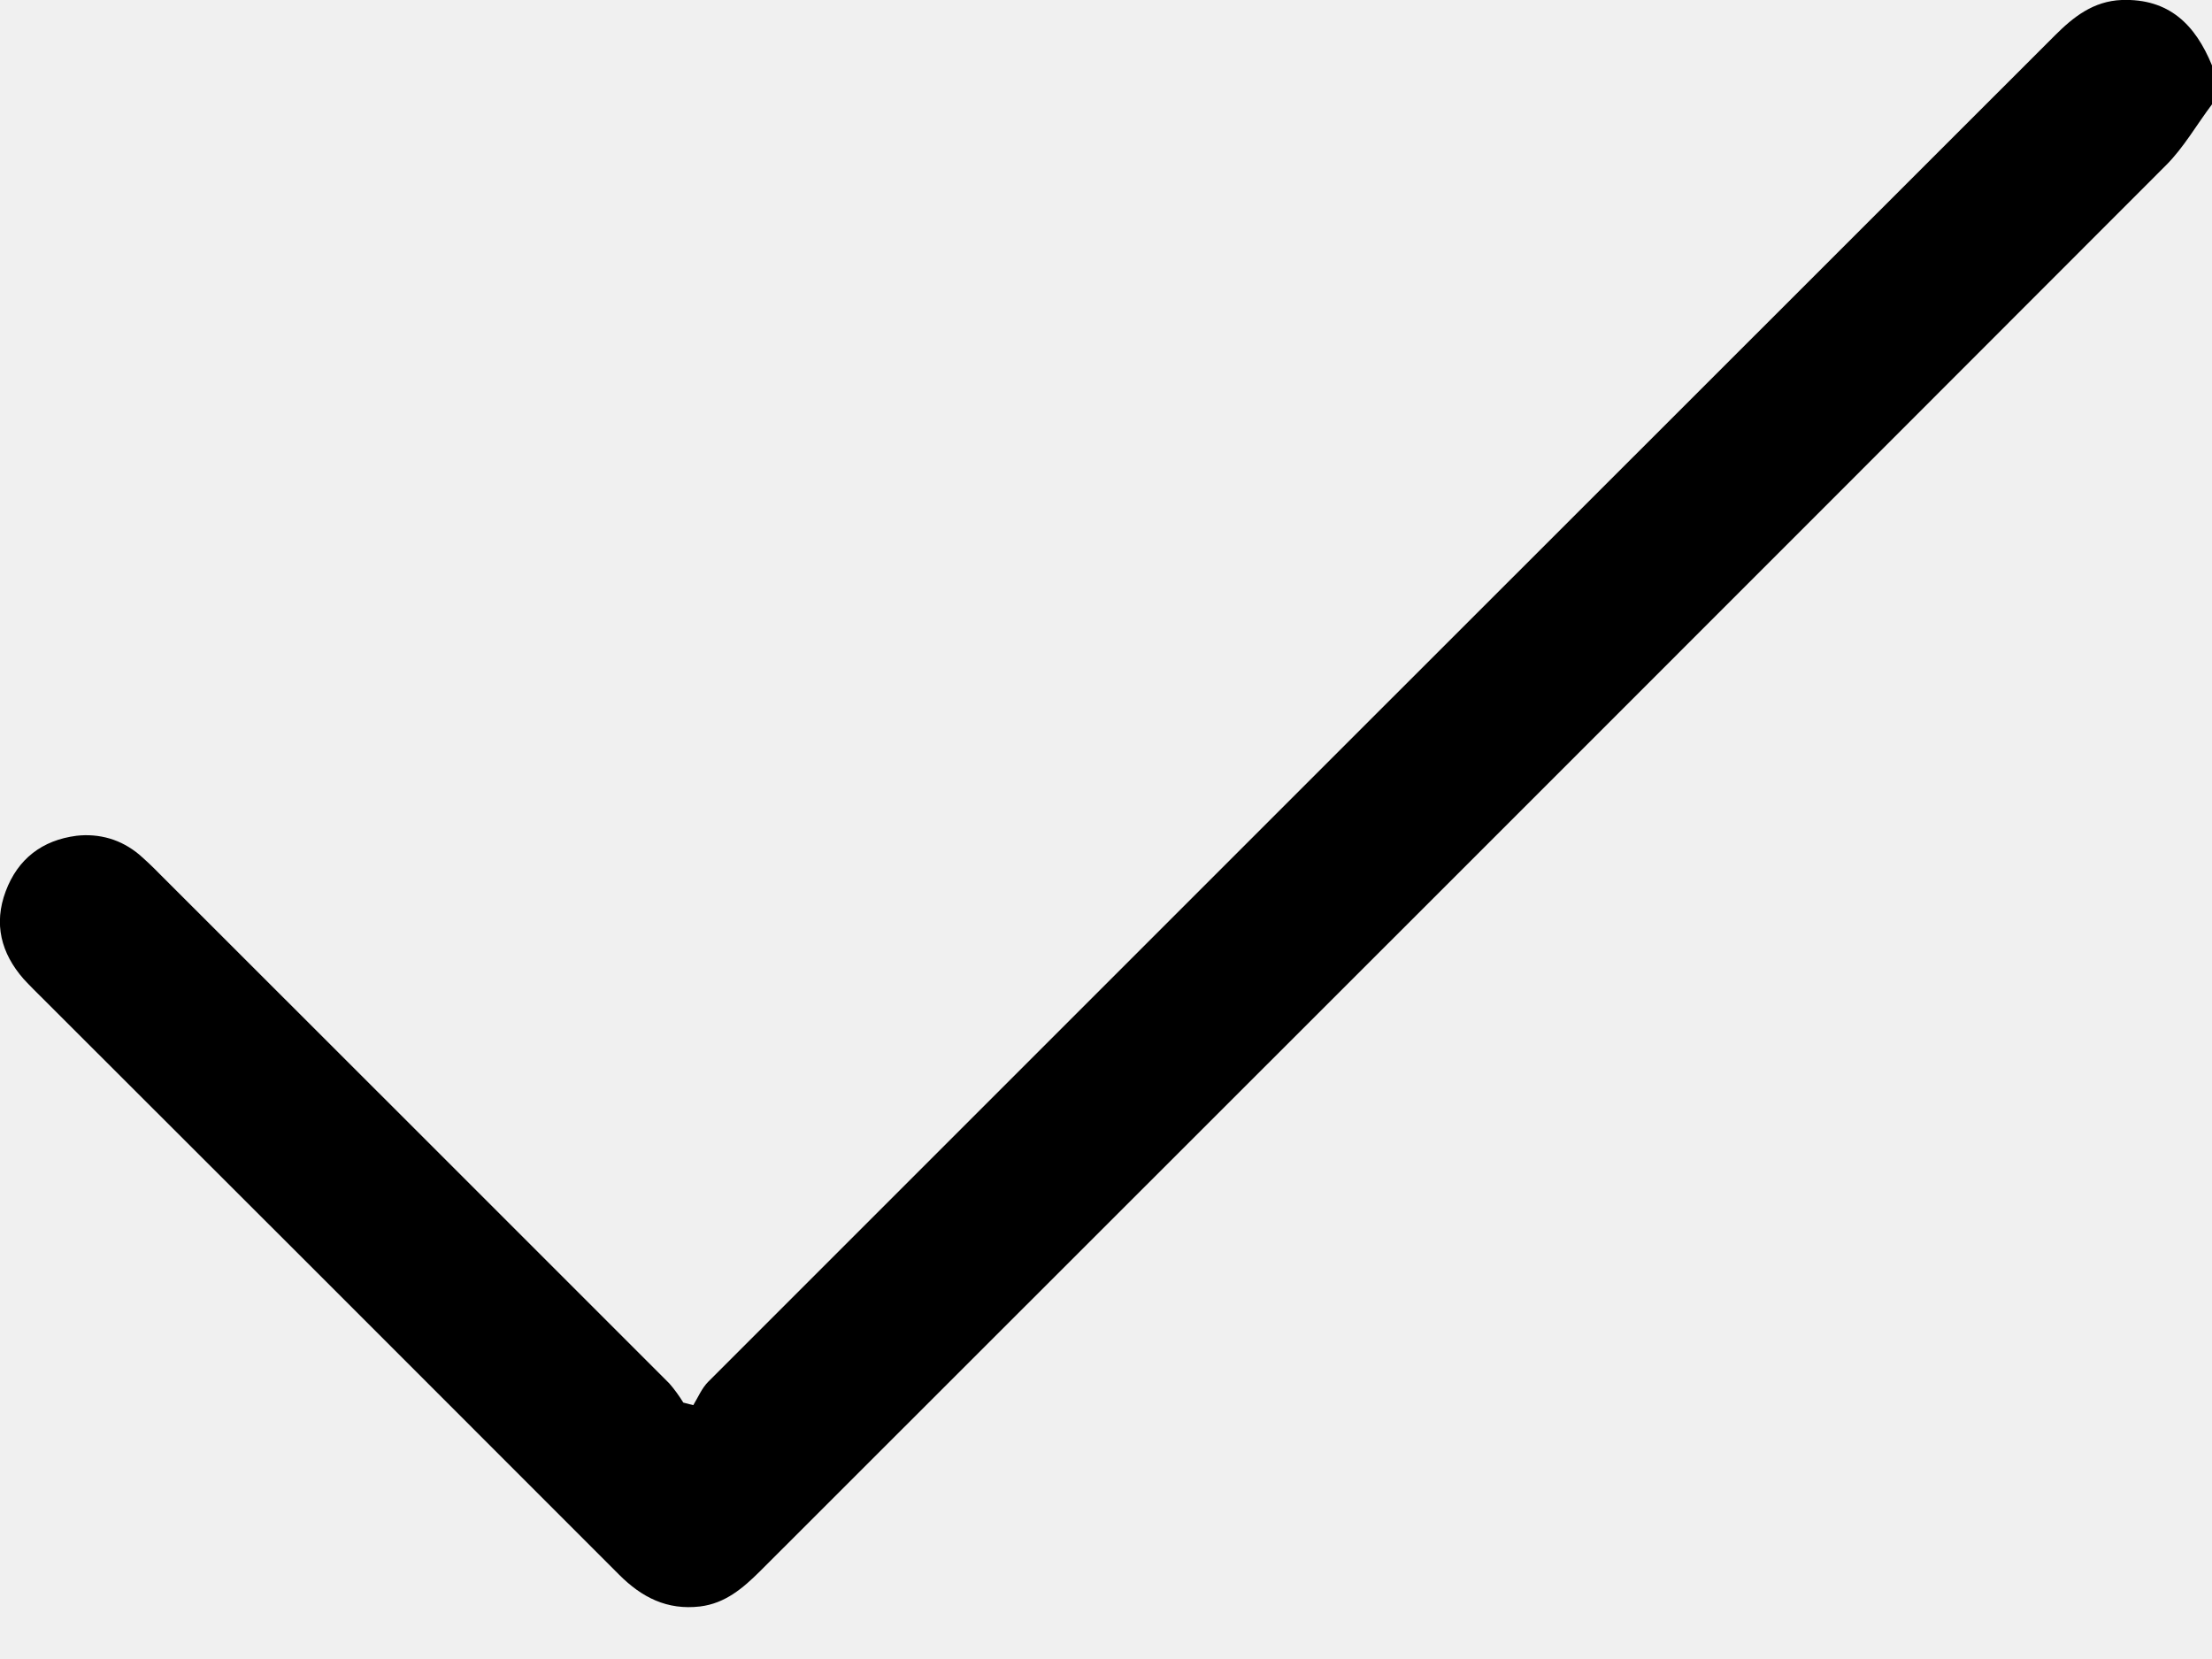
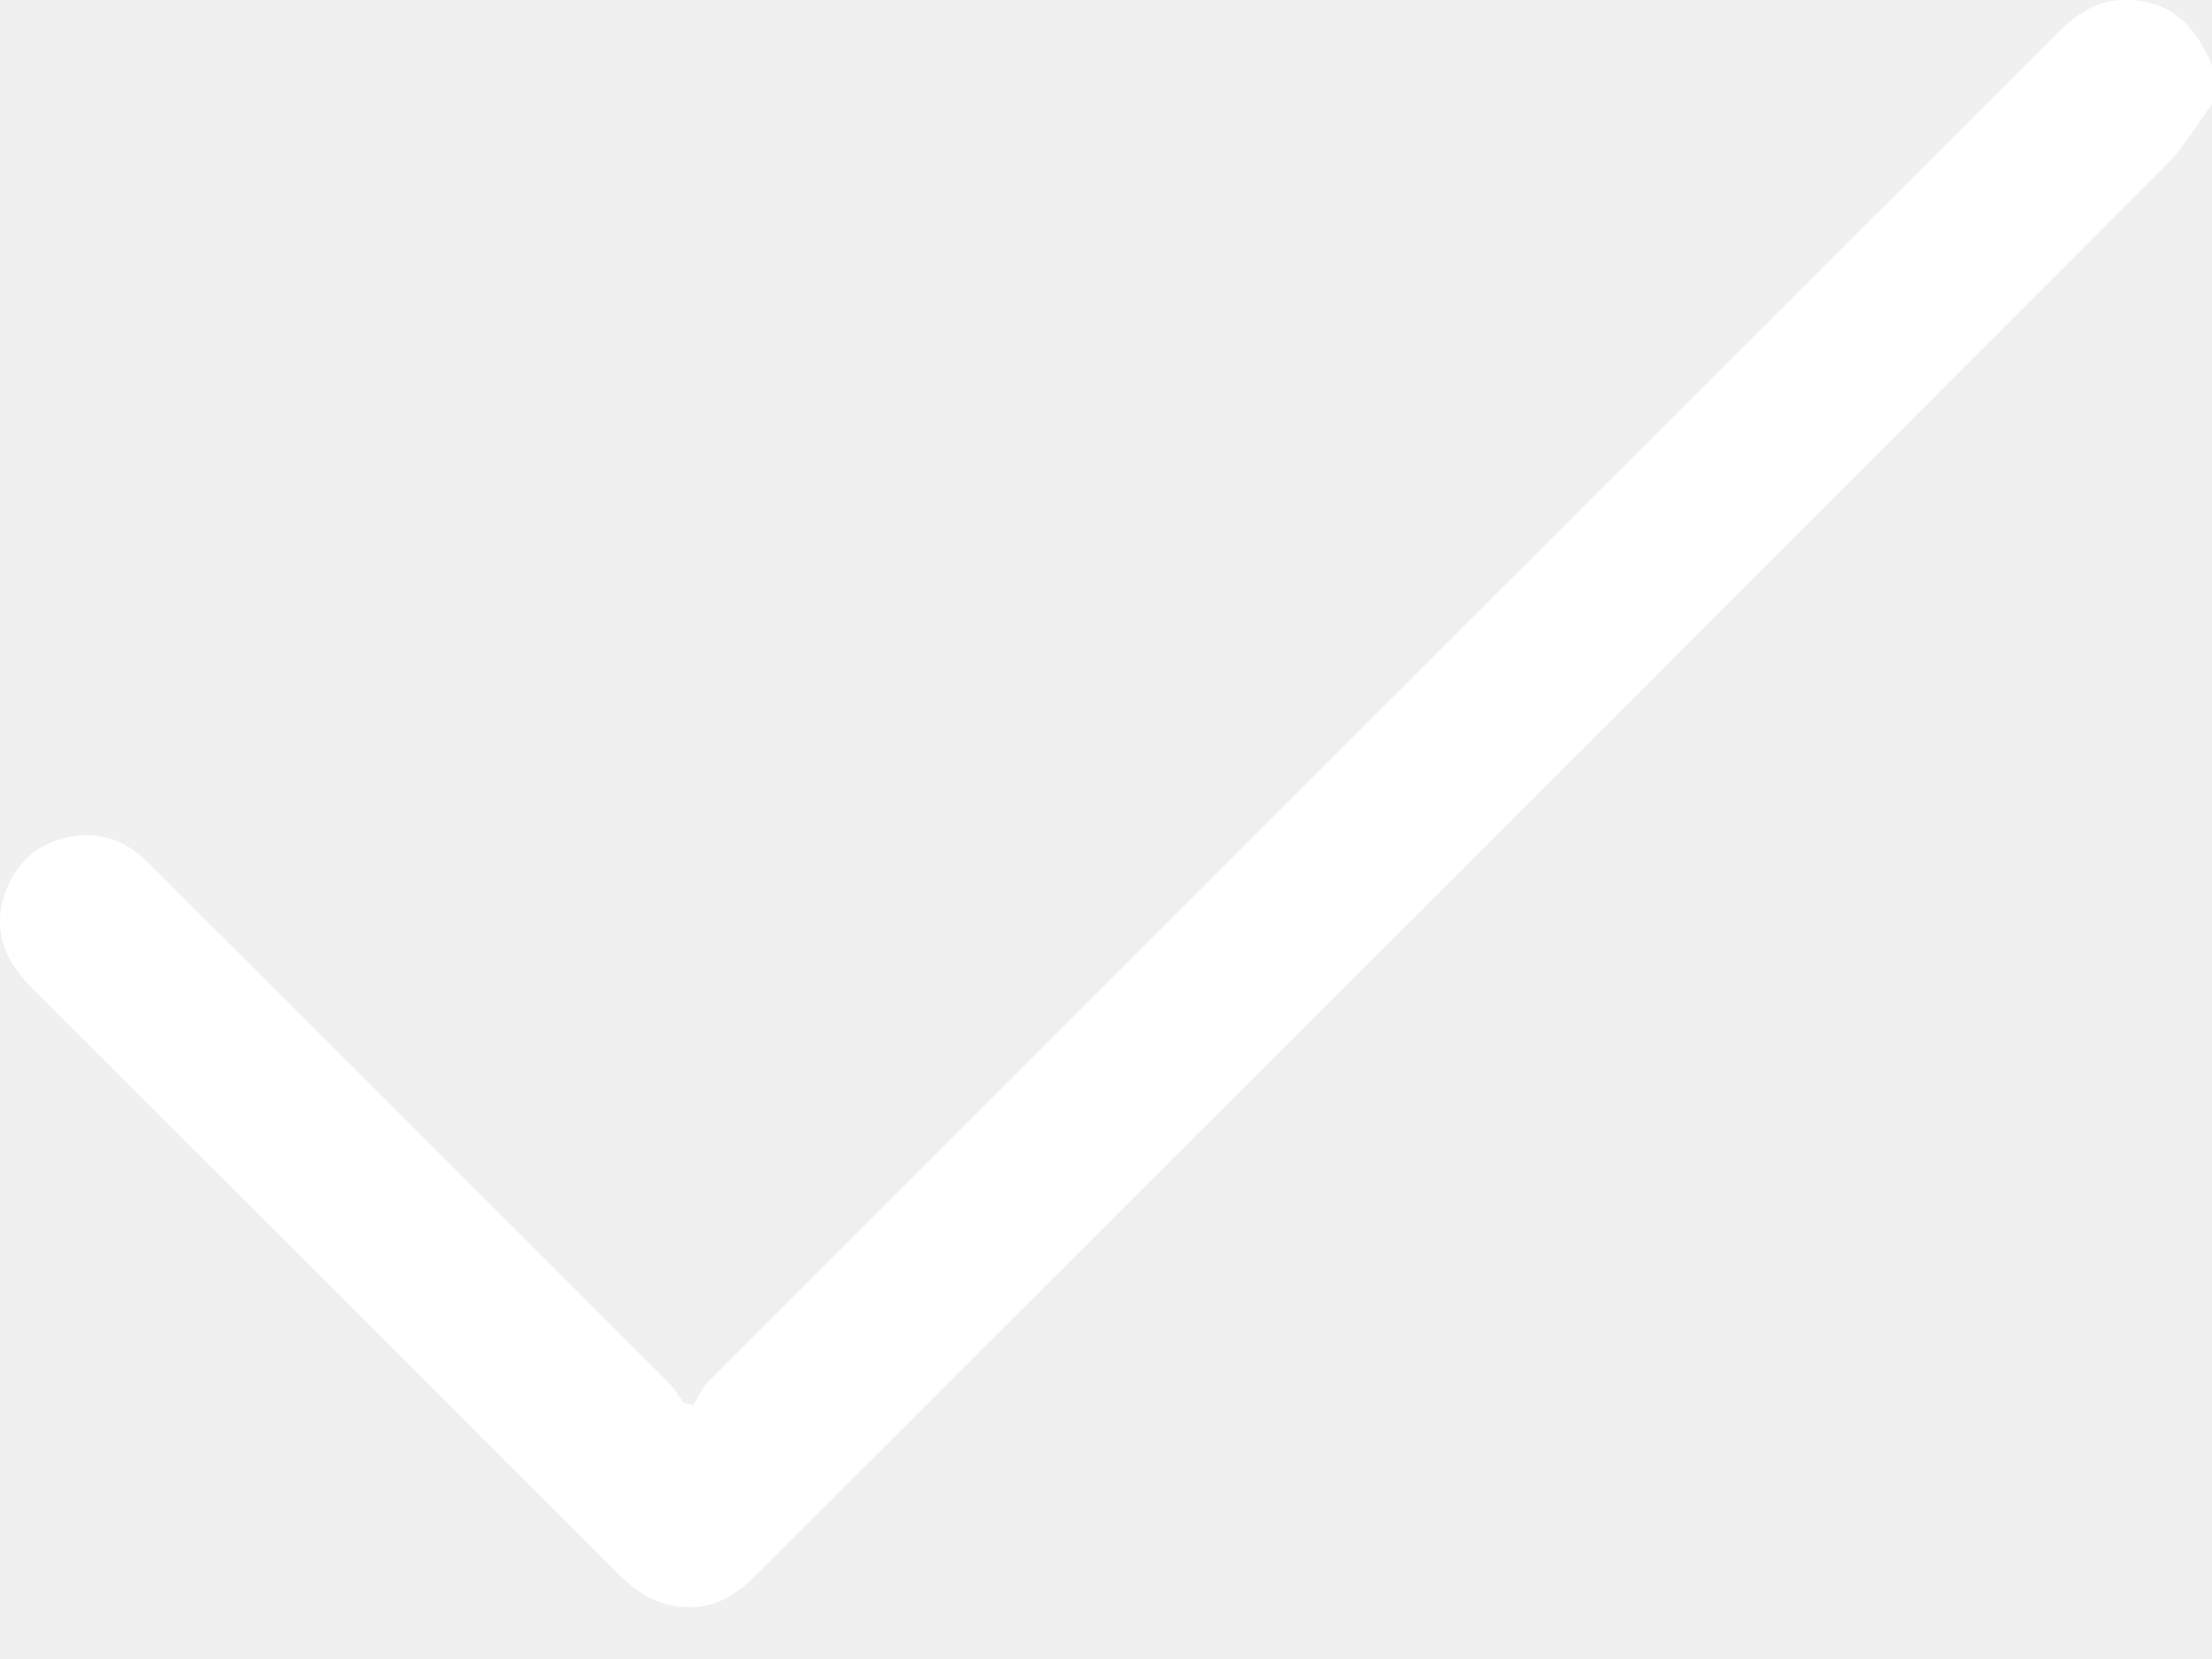
<svg xmlns="http://www.w3.org/2000/svg" width="12" height="9" viewBox="0 0 12 9" fill="none">
-   <path d="M12 0.566C11.917 0.676 11.847 0.8 11.751 0.896C9.21 3.44 6.667 5.982 4.123 8.524C4.03 8.616 3.935 8.698 3.798 8.715C3.619 8.736 3.482 8.666 3.359 8.543C2.299 7.482 1.239 6.422 0.178 5.363C0.162 5.346 0.145 5.33 0.129 5.312C0.005 5.171 -0.035 5.011 0.031 4.835C0.097 4.659 0.229 4.558 0.415 4.534C0.476 4.527 0.537 4.532 0.595 4.549C0.653 4.566 0.707 4.596 0.754 4.635C0.792 4.668 0.829 4.703 0.864 4.739C1.787 5.661 2.709 6.583 3.631 7.505C3.659 7.537 3.684 7.572 3.707 7.609L3.761 7.623C3.787 7.58 3.808 7.53 3.842 7.496C6.277 5.061 8.712 2.626 11.148 0.192C11.249 0.091 11.357 0.006 11.51 0C11.768 -0.009 11.91 0.135 12 0.355V0.566Z" fill="black" />
+   <g clip-path="url(#clip0_41_780)">
+     <path d="M12 0.566C11.917 0.676 11.847 0.8 11.751 0.896C9.21 3.44 6.667 5.982 4.123 8.524C4.03 8.616 3.935 8.698 3.798 8.715C3.619 8.736 3.482 8.666 3.359 8.543C2.299 7.482 1.239 6.422 0.178 5.363C0.162 5.346 0.145 5.33 0.129 5.312C0.005 5.171 -0.035 5.011 0.031 4.835C0.097 4.659 0.229 4.558 0.415 4.534C0.476 4.527 0.537 4.532 0.595 4.549C0.653 4.566 0.707 4.596 0.754 4.635C0.792 4.668 0.829 4.703 0.864 4.739C1.787 5.661 2.709 6.583 3.631 7.505C3.659 7.537 3.684 7.572 3.707 7.609L3.761 7.623C3.787 7.58 3.808 7.53 3.842 7.496C6.277 5.061 8.712 2.626 11.148 0.192C11.249 0.091 11.357 0.006 11.51 0C11.768 -0.009 11.91 0.135 12 0.355V0.566Z" fill="white" />
+   </g>
+   <defs>
+     <clipPath id="clip0_41_780">
+       <rect width="12" height="8.719" fill="white" />
+     </clipPath>
+   </defs>
</svg>
